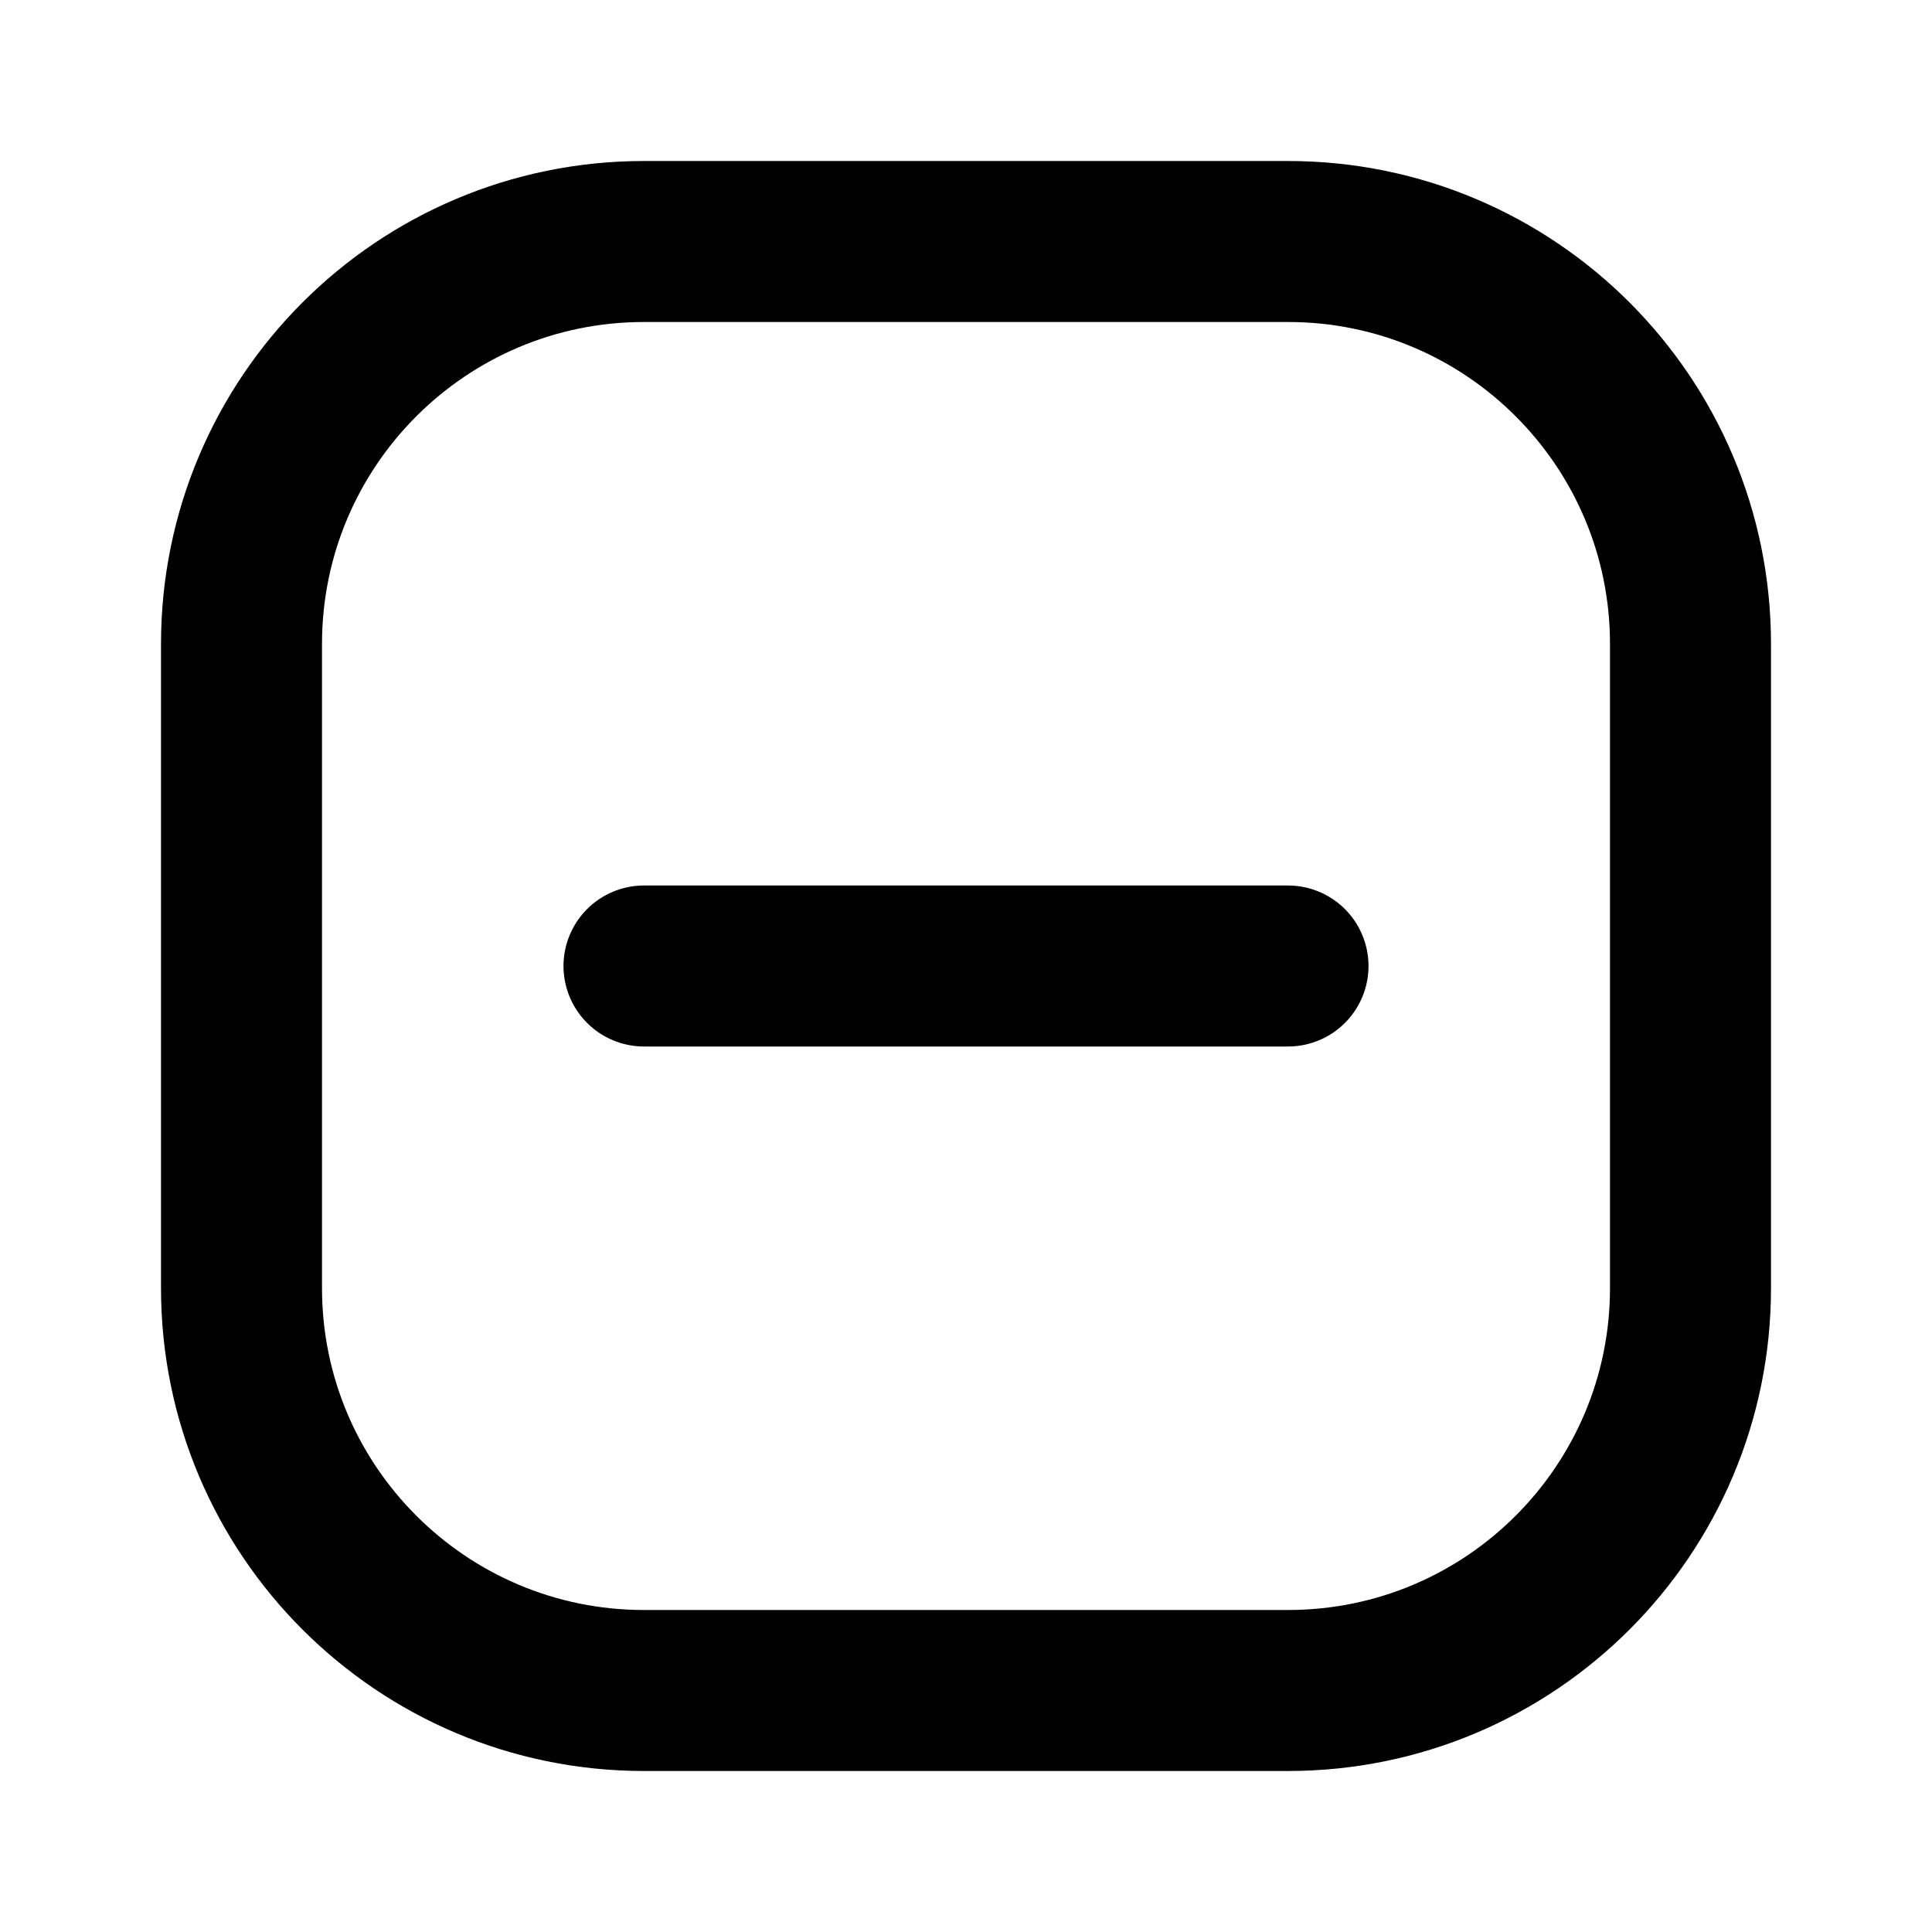
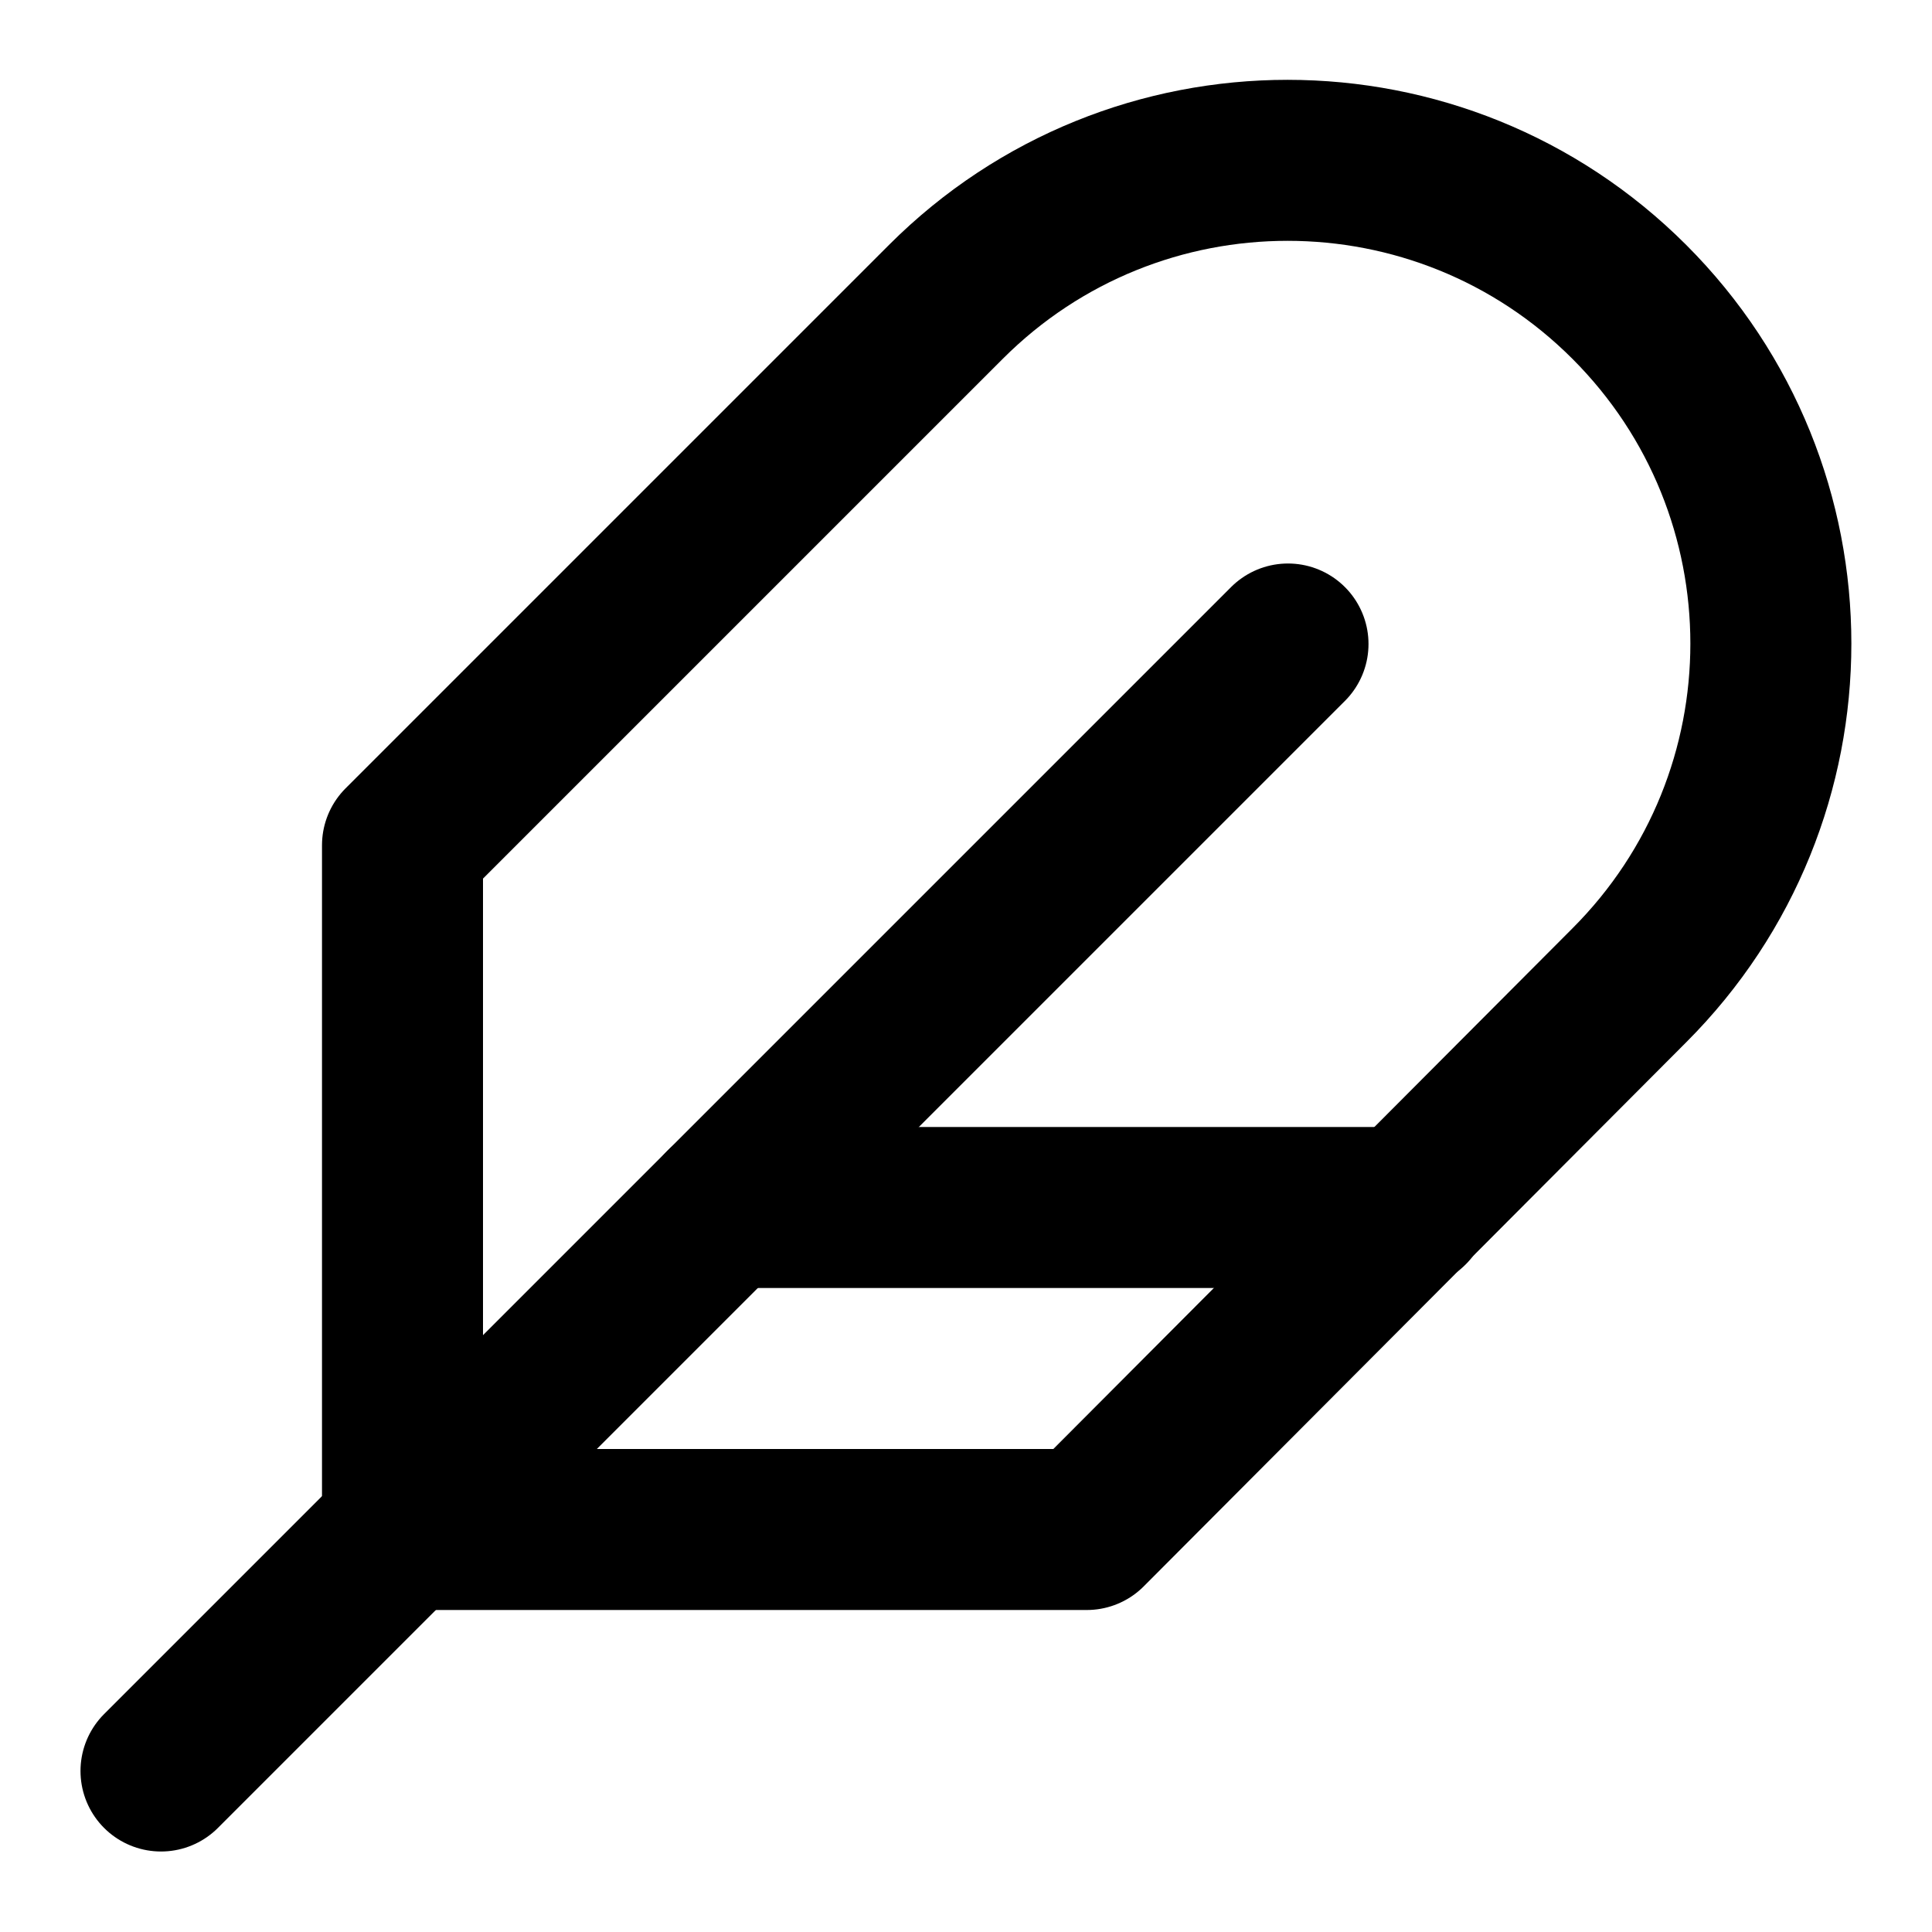
<svg xmlns="http://www.w3.org/2000/svg" viewBox="0 0 24 24" fill="none" stroke="currentColor" stroke-width="2" stroke-linecap="round" stroke-linejoin="round">
-   <rect x="3" y="3" width="18" height="18" rx="5" />
-   <path d="M8 12h8" />
+   <path d="M20.24 12.24a6 6 0 0 0-8.49-8.49L5 10.5V19h8.5z" />
+   <path d="M16 8 2 22" />
+   <path d="M17.5 15H9" />
</svg>
